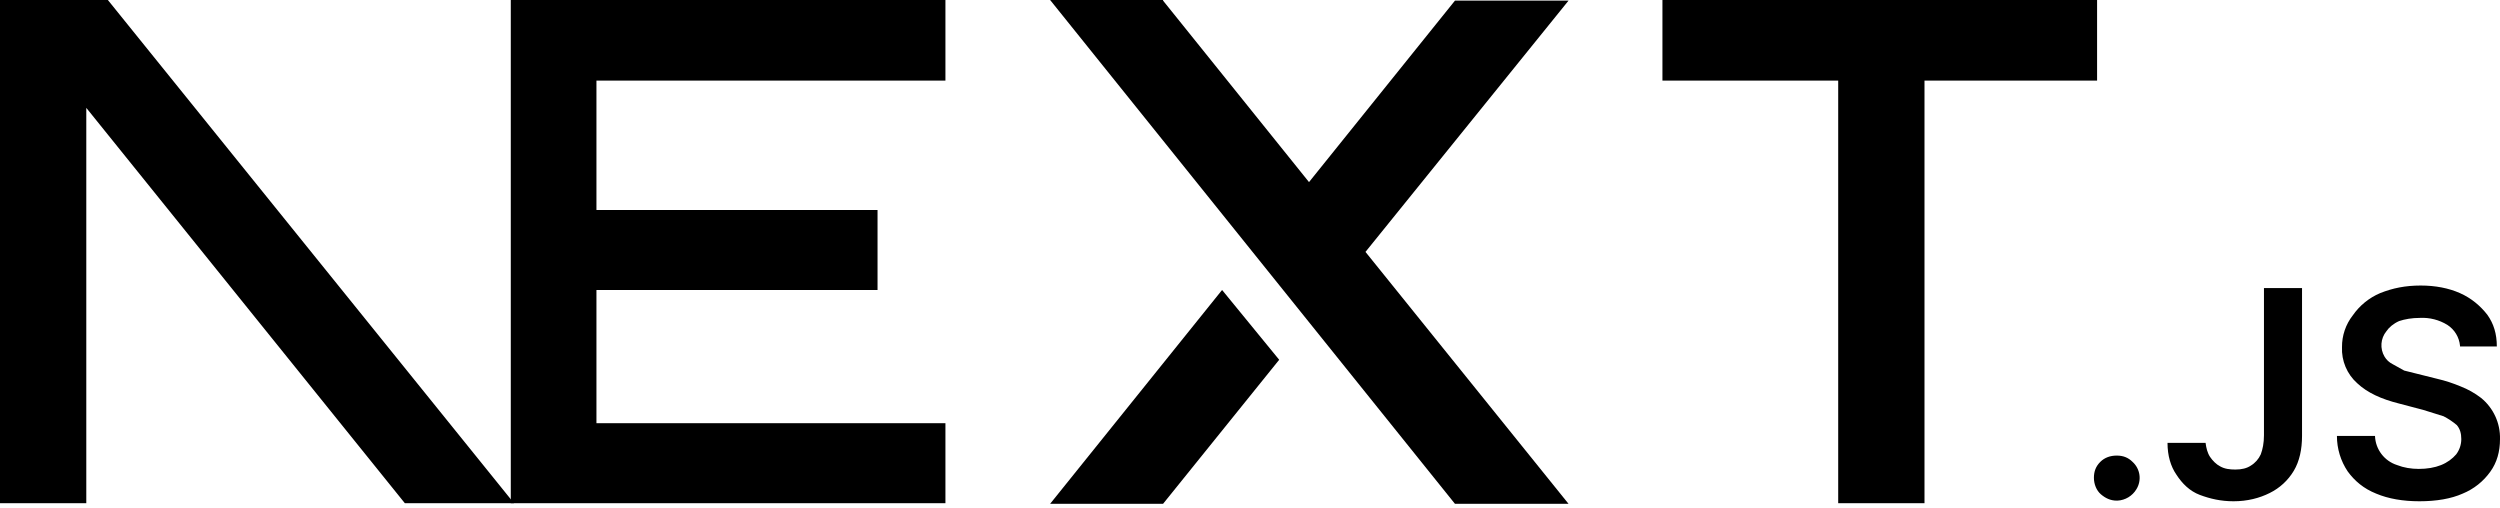
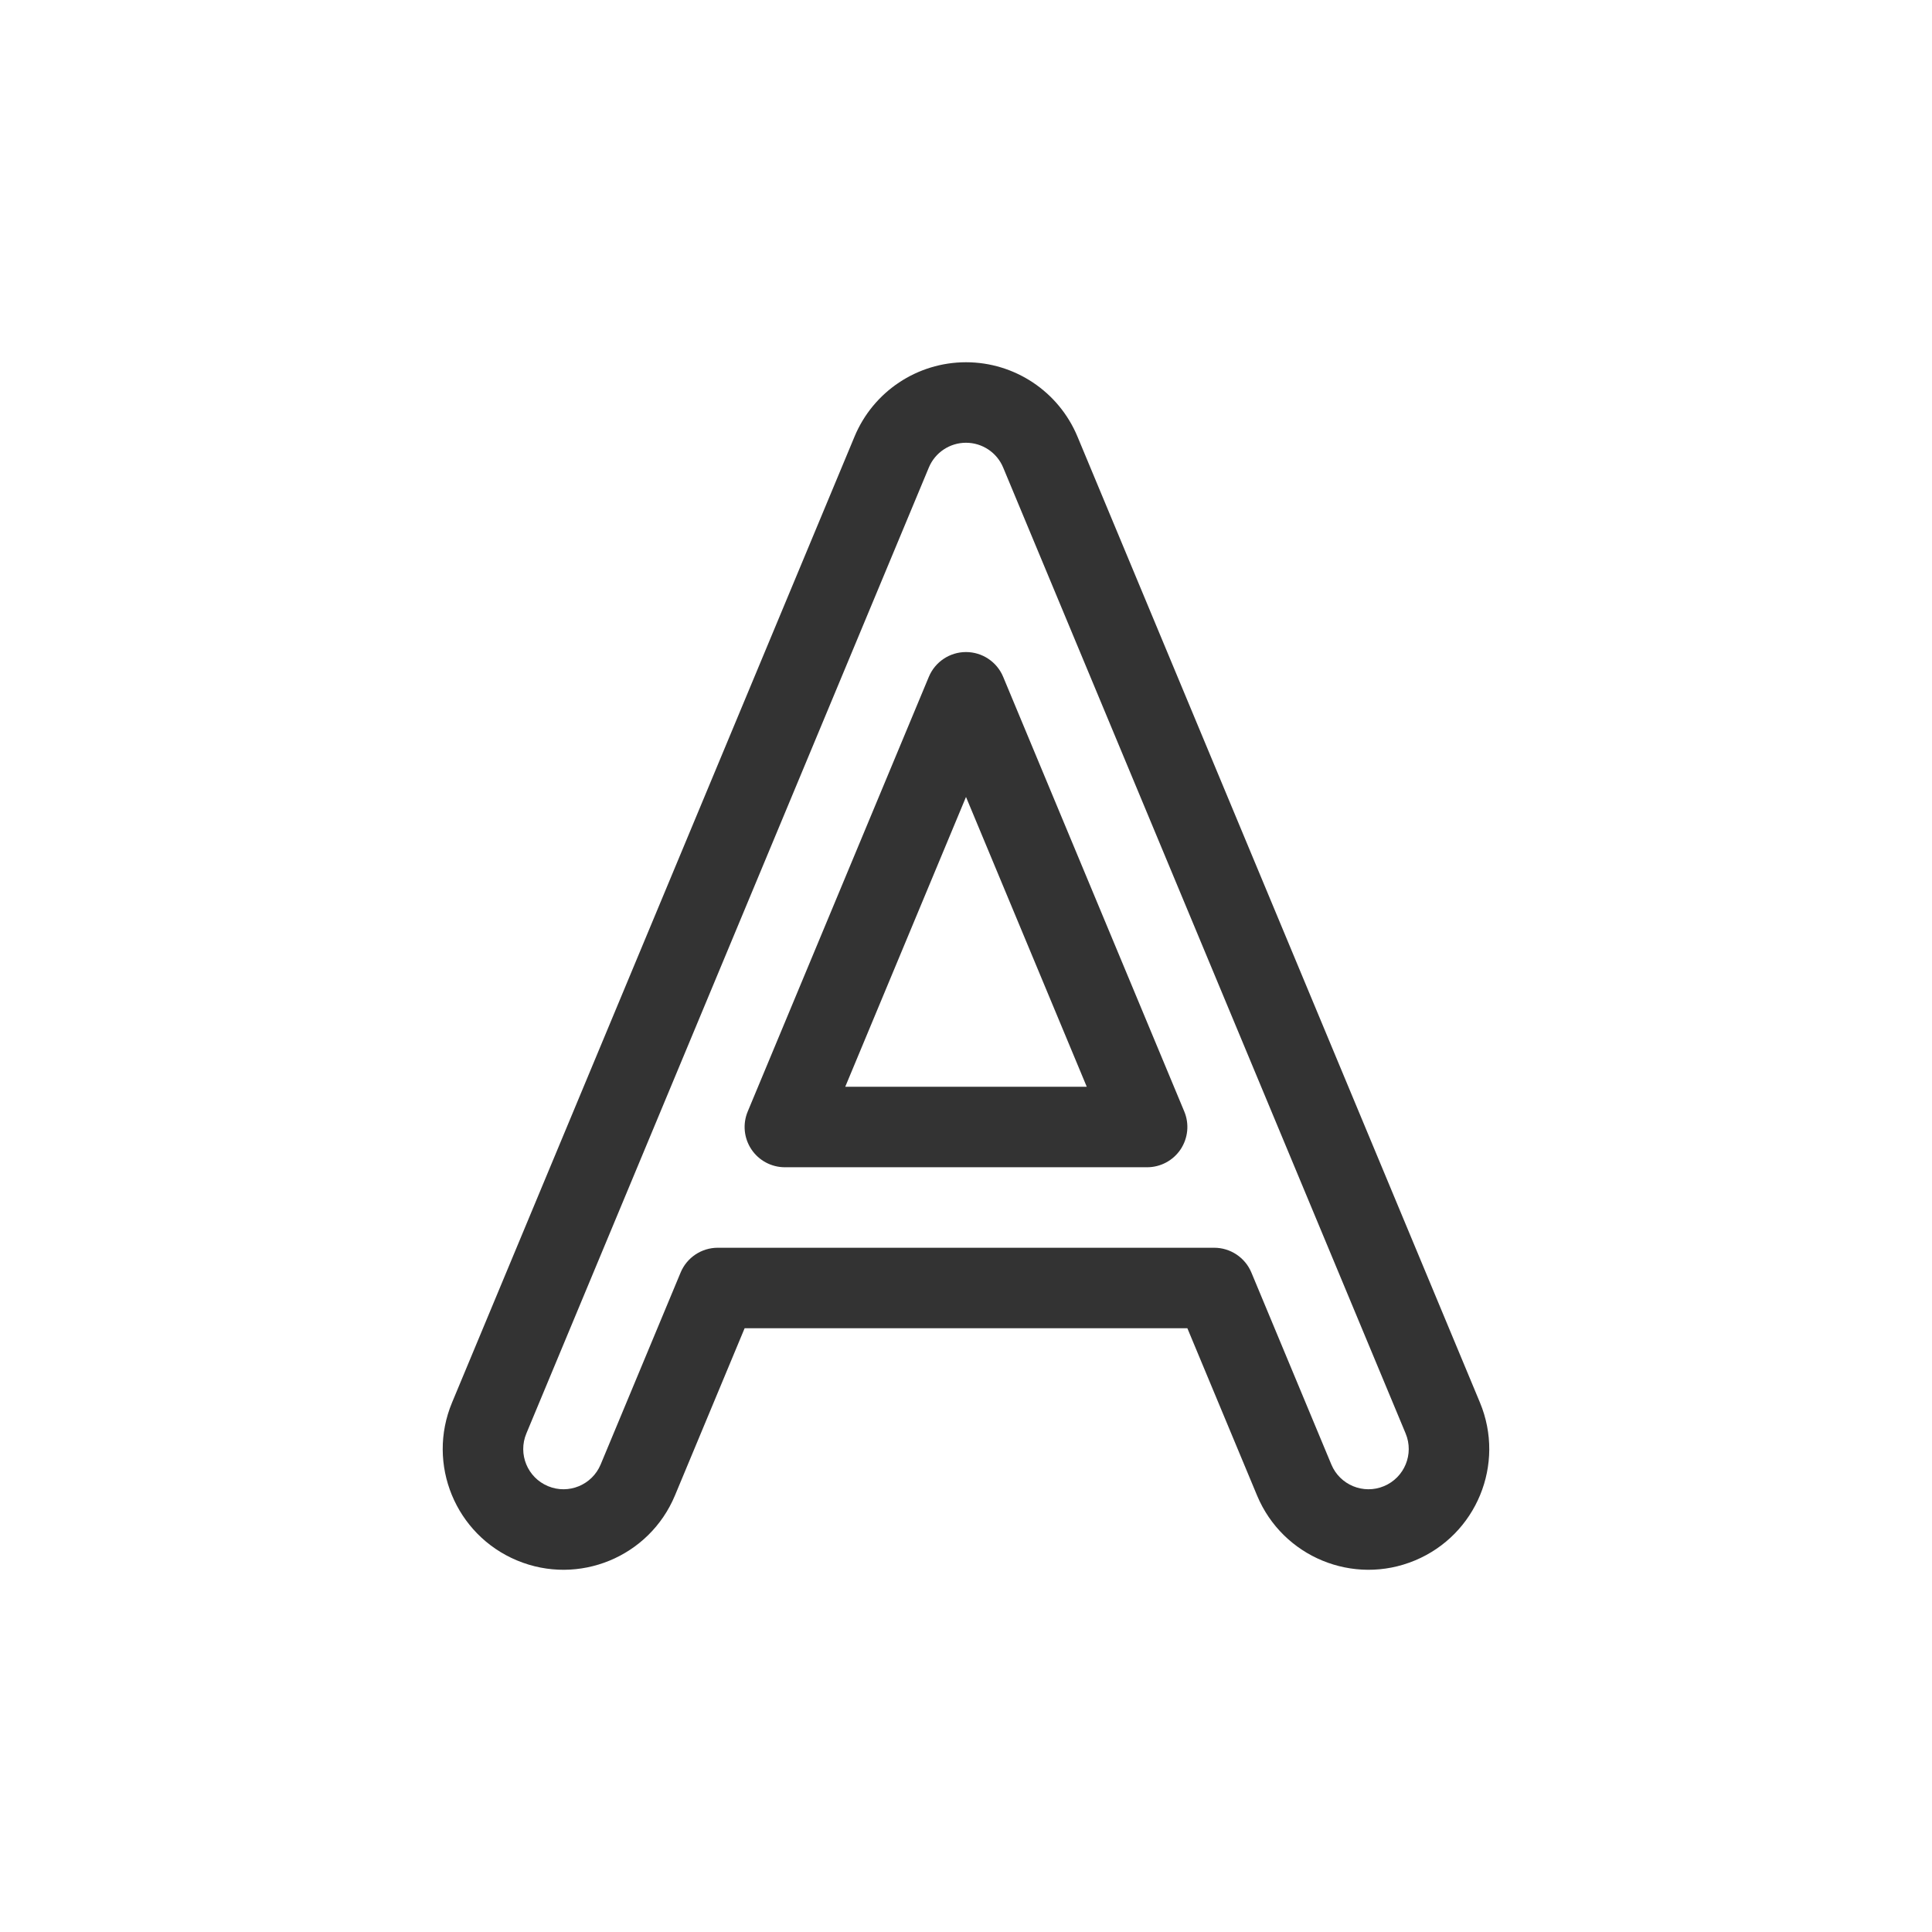
- <svg xmlns="http://www.w3.org/2000/svg" fill="none" viewBox="0 0 394 80">
-   <path fill="#000" d="M262 0h68.5v12.7h-27.2v66.6h-13.6V12.7H262V0ZM149 0v12.7H94v20.4h44.3v12.6H94v21h55v12.6H80.5V0h68.7zm34.3 0h-17.8l63.8 79.4h17.9l-32-39.7 32-39.6h-17.9l-23 28.6-23-28.6zm18.3 56.7-9-11-27.1 33.7h17.8l18.3-22.7z" />
-   <path fill="#000" d="M81 79.3 17 0H0v79.3h13.6V17l50.2 62.3H81Zm252.6-.4c-1 0-1.8-.4-2.5-1s-1.1-1.6-1.1-2.6.3-1.8 1-2.5 1.6-1 2.6-1 1.8.3 2.5 1a3.4 3.4 0 0 1 .6 4.3 3.7 3.7 0 0 1-3 1.8zm23.2-33.5h6v23.3c0 2.1-.4 4-1.3 5.5a9.1 9.1 0 0 1-3.8 3.5c-1.6.8-3.5 1.3-5.7 1.3-2 0-3.7-.4-5.3-1s-2.8-1.8-3.7-3.2c-.9-1.3-1.4-3-1.4-5h6c.1.8.3 1.6.7 2.2s1 1.2 1.6 1.5c.7.4 1.5.5 2.4.5 1 0 1.8-.2 2.4-.6a4 4 0 0 0 1.6-1.8c.3-.8.5-1.8.5-3V45.5zm30.9 9.1a4.4 4.4 0 0 0-2-3.3 7.5 7.5 0 0 0-4.3-1.1c-1.3 0-2.4.2-3.3.5-.9.4-1.6 1-2 1.6a3.5 3.5 0 0 0-.3 4c.3.5.7.9 1.3 1.2l1.8 1 2 .5 3.2.8c1.3.3 2.5.7 3.7 1.2a13 13 0 0 1 3.2 1.8 8.1 8.1 0 0 1 3 6.5c0 2-.5 3.7-1.5 5.1a10 10 0 0 1-4.4 3.5c-1.8.8-4.1 1.2-6.8 1.2-2.6 0-4.9-.4-6.8-1.2-2-.8-3.4-2-4.5-3.5a10 10 0 0 1-1.7-5.6h6a5 5 0 0 0 3.5 4.6c1 .4 2.2.6 3.4.6 1.3 0 2.5-.2 3.5-.6 1-.4 1.8-1 2.4-1.7a4 4 0 0 0 .8-2.4c0-.9-.2-1.6-.7-2.2a11 11 0 0 0-2.1-1.4l-3.2-1-3.8-1c-2.8-.7-5-1.7-6.6-3.2a7.2 7.2 0 0 1-2.4-5.7 8 8 0 0 1 1.7-5 10 10 0 0 1 4.3-3.5c2-.8 4-1.2 6.4-1.2 2.3 0 4.4.4 6.2 1.2 1.8.8 3.2 2 4.3 3.4 1 1.4 1.5 3 1.5 5h-5.8z" />
+ <svg xmlns="http://www.w3.org/2000/svg" width="48" height="48" fill="none" viewBox="0 0 48 48" id="letter-a">
+   <path fill="#333" fill-rule="evenodd" d="M21.231 10.846C21.696 9.728 22.789 9 24 9C25.211 9 26.303 9.728 26.769 10.846L34.248 28.795C34.263 28.829 34.277 28.864 34.291 28.898L36.769 34.846C37.406 36.376 36.683 38.132 35.154 38.769C33.624 39.407 31.868 38.683 31.231 37.154L29.5 33H18.5L16.769 37.154C16.132 38.683 14.375 39.407 12.846 38.769C11.317 38.132 10.593 36.376 11.231 34.846L13.709 28.898C13.723 28.864 13.737 28.829 13.752 28.795L21.231 10.846ZM24 11C23.596 11 23.232 11.243 23.077 11.615L15.594 29.574L15.585 29.595C15.579 29.609 15.573 29.623 15.568 29.637L15.559 29.658L13.077 35.615C12.864 36.125 13.105 36.711 13.615 36.923C14.125 37.136 14.71 36.894 14.923 36.385L16.91 31.615C17.065 31.243 17.429 31 17.833 31H30.166C30.57 31 30.934 31.243 31.09 31.615L33.077 36.385C33.289 36.894 33.875 37.136 34.384 36.923C34.894 36.711 35.135 36.125 34.923 35.615L32.441 29.658L32.432 29.637C32.429 29.629 32.426 29.621 32.423 29.614C32.42 29.608 32.417 29.601 32.415 29.595L32.406 29.574L24.923 11.615C24.768 11.243 24.404 11 24 11ZM24 16.2C24.404 16.2 24.768 16.443 24.923 16.815L29.423 27.615C29.552 27.924 29.517 28.276 29.332 28.555C29.146 28.833 28.834 29 28.5 29H19.5C19.166 29 18.853 28.833 18.668 28.555C18.482 28.276 18.448 27.924 18.577 27.615L23.077 16.815C23.232 16.443 23.596 16.2 24 16.2ZM21 27H27L24 19.8L21 27Z" clip-rule="evenodd" />
</svg>
